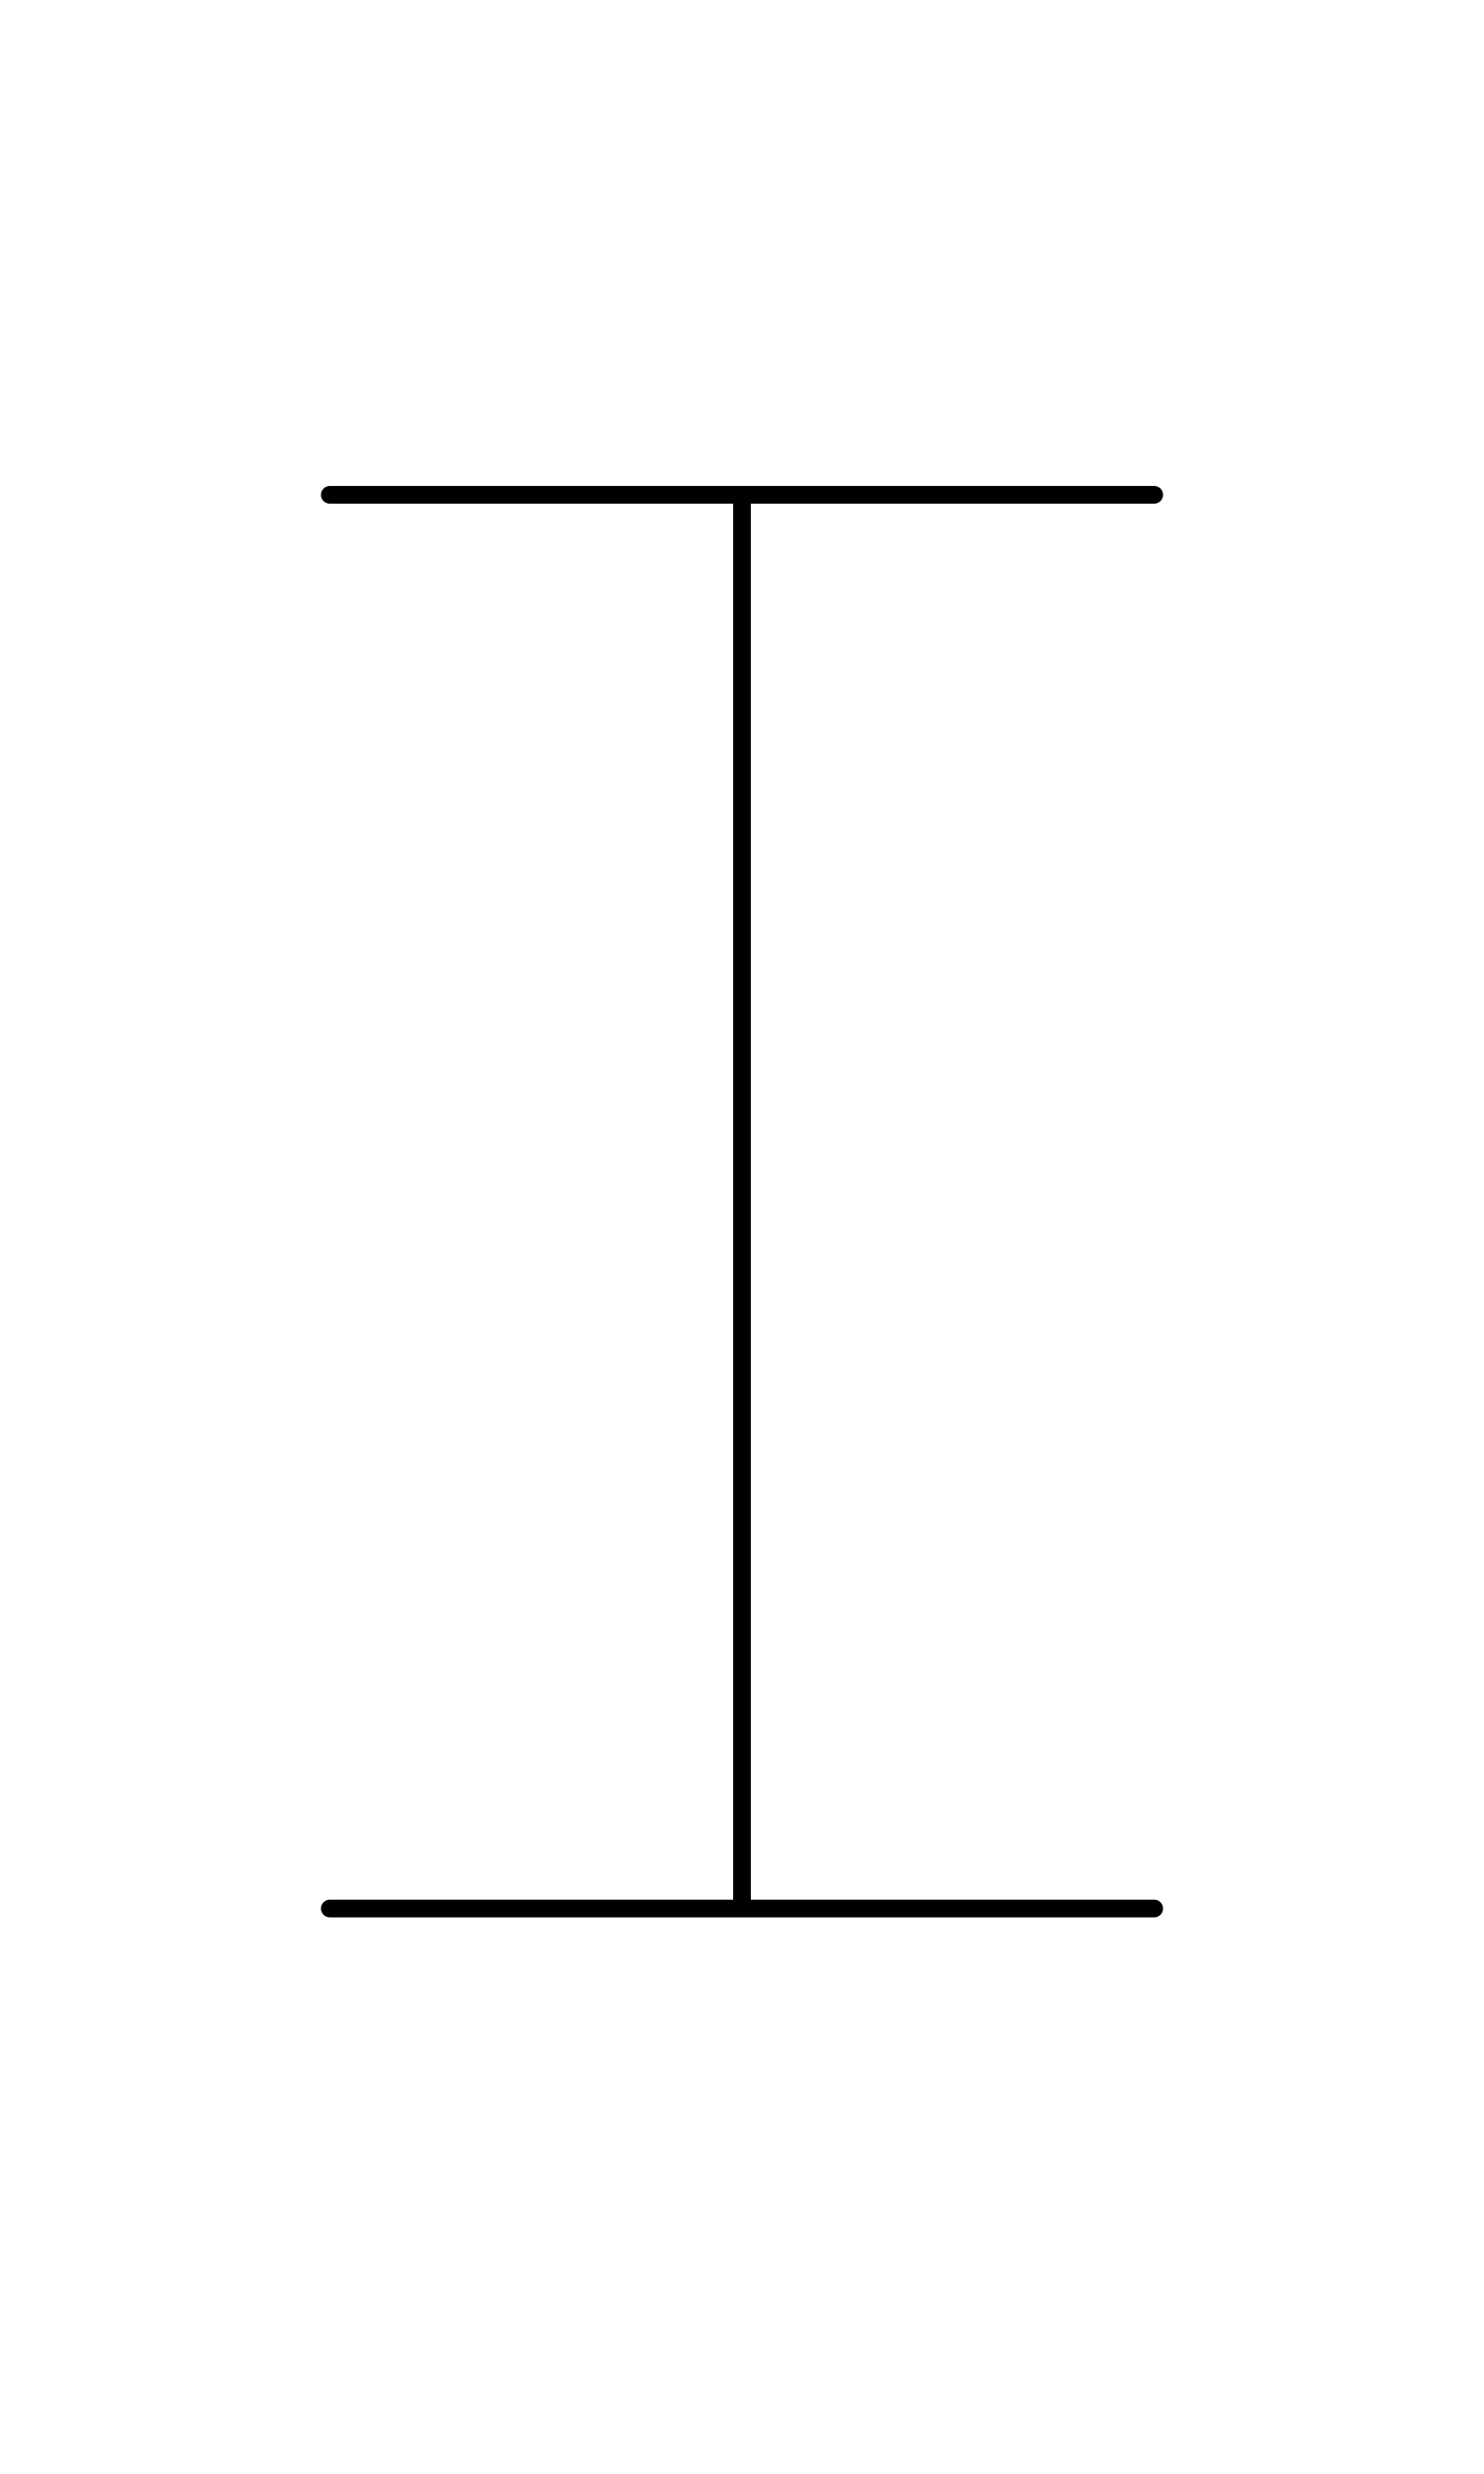
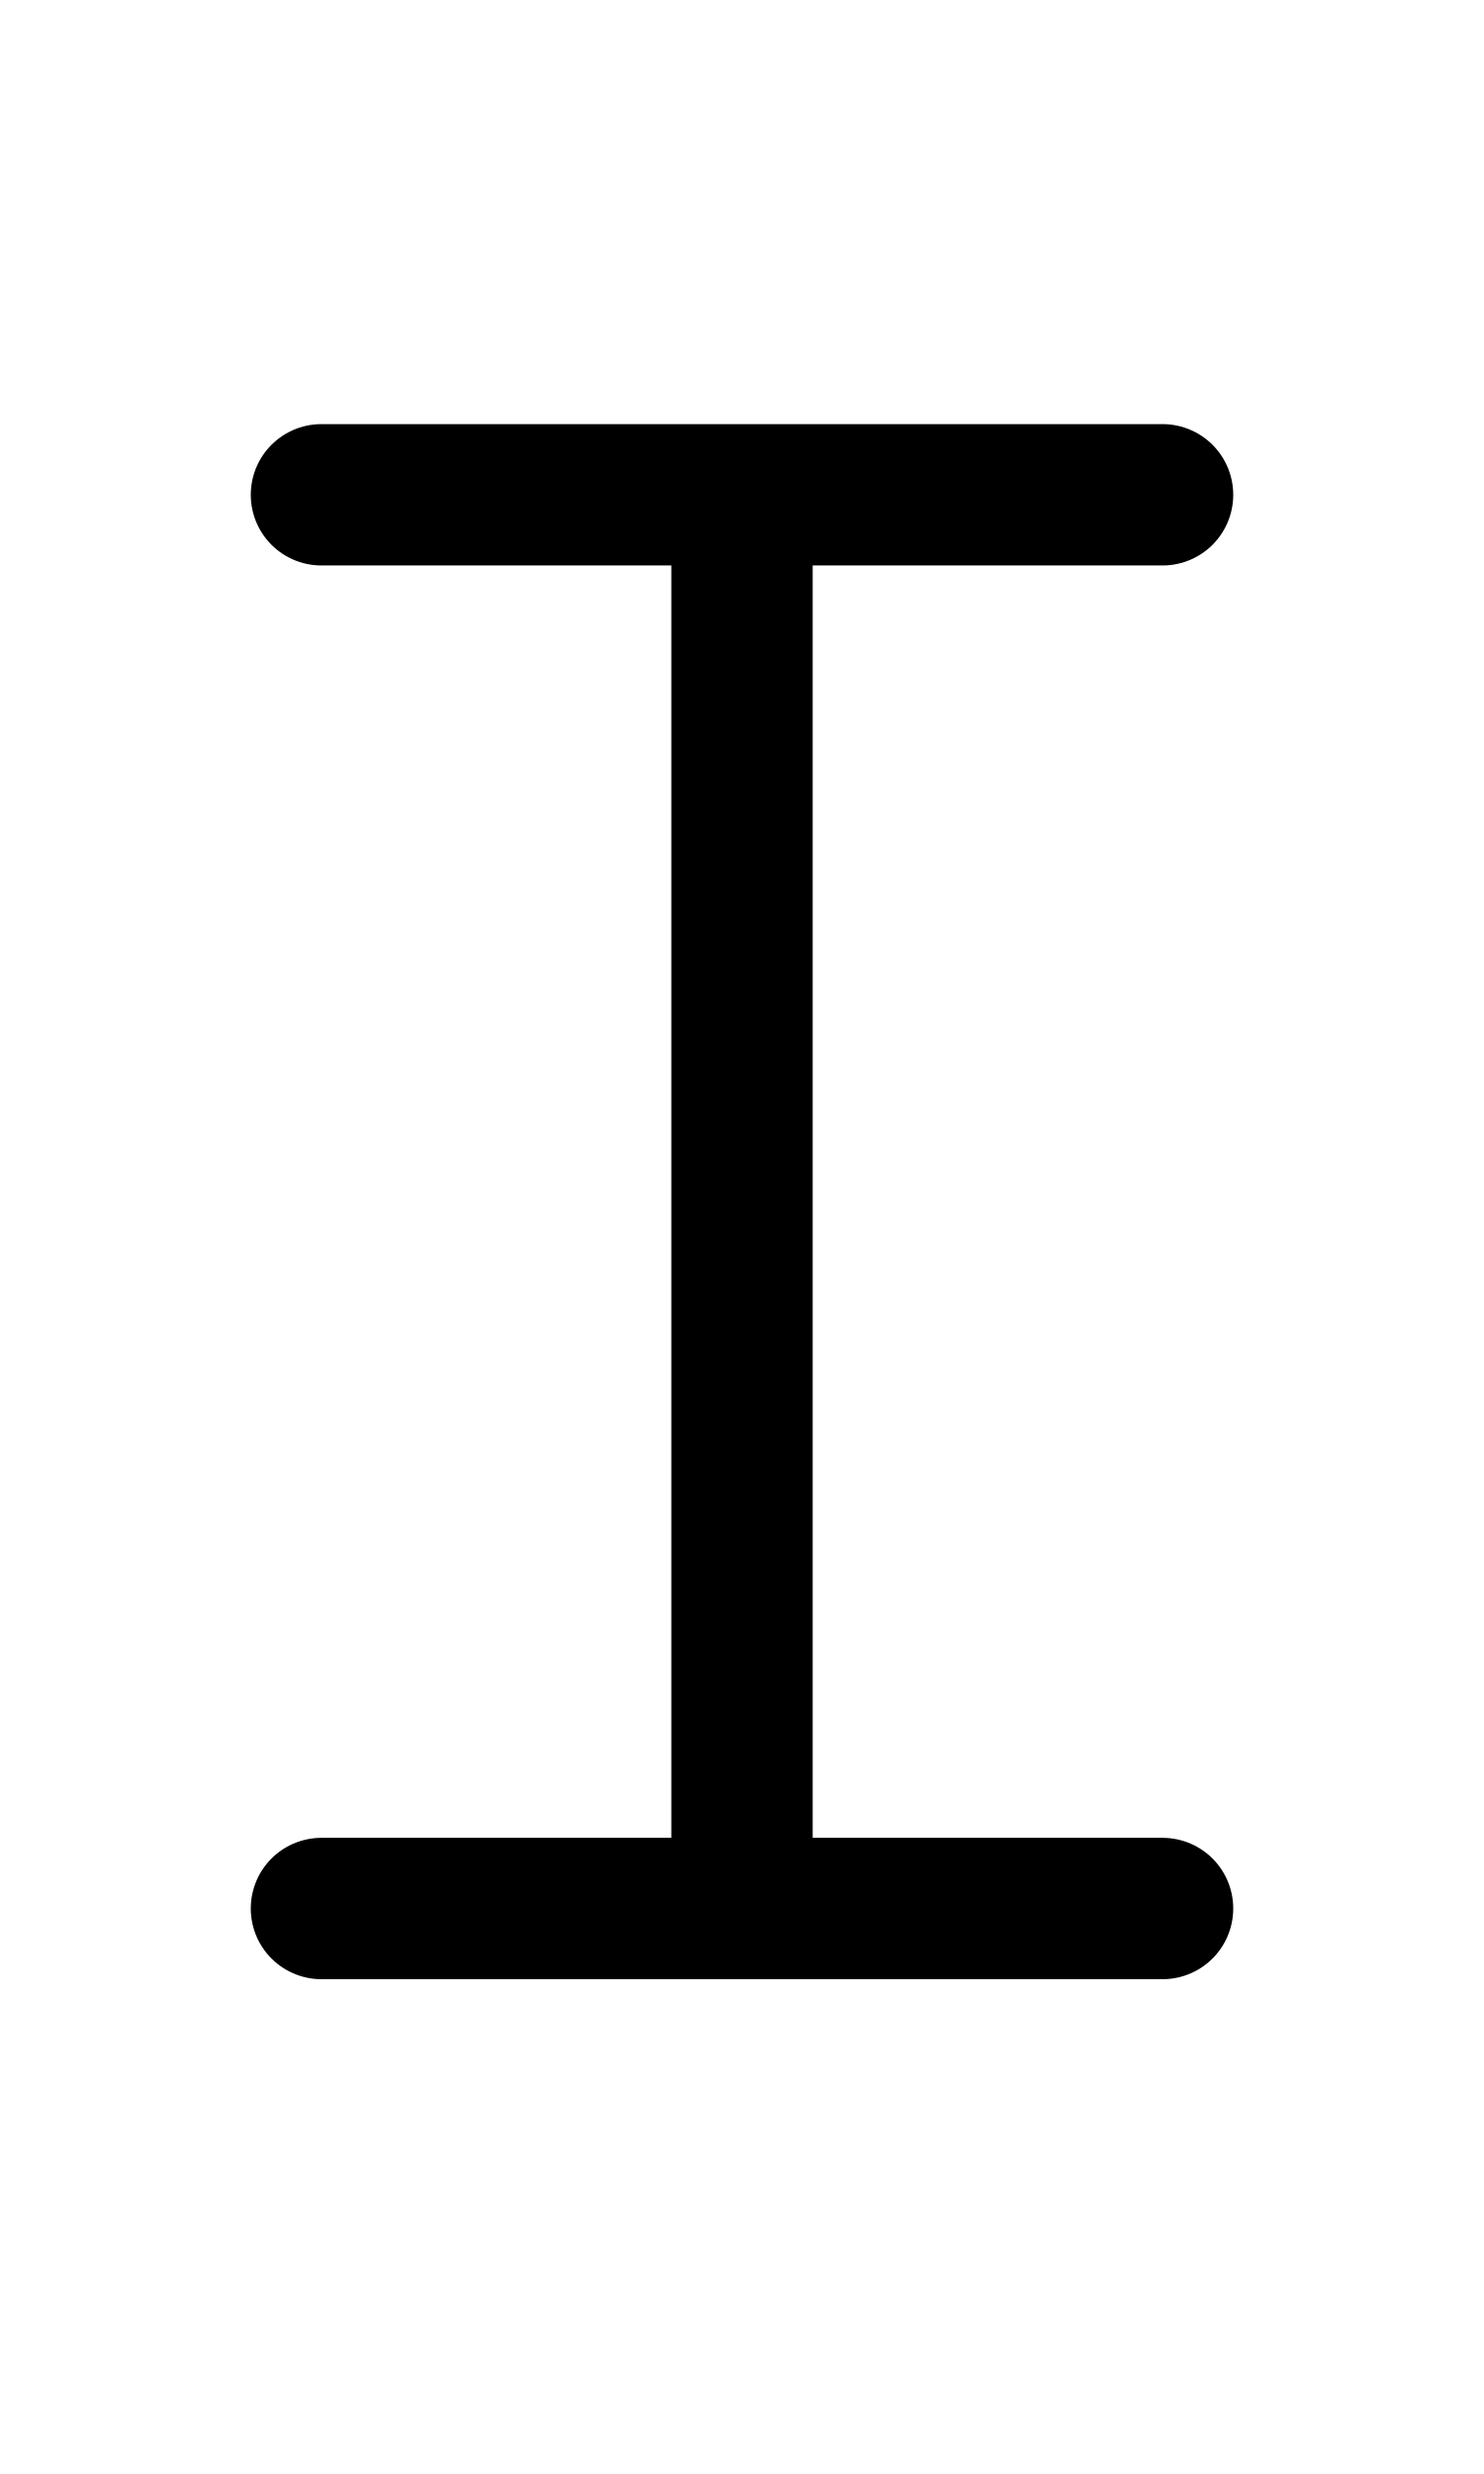
<svg xmlns="http://www.w3.org/2000/svg" width="1008" height="1680" viewBox="0 0 63 105" version="1.1" id="svg5" xml:space="preserve">
  <defs id="defs2" />
  <g id="layer3" style="display:inline;opacity:0.5;stroke-width:3.6;stroke-dasharray:none" transform="matrix(0.8333333,0,0,0.8333333,-157.9762,-173.0963)" />
  <g id="layer2" style="display:inline" />
  <g id="layer1" style="display:inline">
-     <path style="display:inline;fill:none;fill-opacity:1;stroke:#000000;stroke-width:0.75;stroke-linecap:round;stroke-linejoin:round;stroke-miterlimit:2.613;stroke-dasharray:none;stroke-opacity:1" d="M 14,81 H 49" id="path1521" />
-     <path style="display:inline;fill:none;fill-opacity:1;stroke:#000000;stroke-width:0.75;stroke-linecap:round;stroke-linejoin:round;stroke-miterlimit:2.613;stroke-dasharray:none;stroke-opacity:1" d="M 14,21 H 49" id="path1524" />
-     <path style="display:inline;fill:none;fill-opacity:1;stroke:#000000;stroke-width:0.75;stroke-linecap:round;stroke-linejoin:round;stroke-miterlimit:2.613;stroke-dasharray:none;stroke-opacity:1" d="m 31.5,21.125 v 59.75" id="path1526" />
+     <path style="display:inline;fill:none;fill-opacity:1;stroke:#000000;stroke-width:6;stroke-linecap:round;stroke-linejoin:round;stroke-miterlimit:2.613;stroke-dasharray:none;stroke-opacity:1" d="M 13.646,81 H 49.354" id="path1521" />
+     <path style="display:inline;fill:none;fill-opacity:1;stroke:#000000;stroke-width:6;stroke-linecap:round;stroke-linejoin:round;stroke-miterlimit:2.613;stroke-dasharray:none;stroke-opacity:1" d="M 13.646,21 H 49.354" id="path1524" />
+     <path style="display:inline;fill:none;fill-opacity:1;stroke:#000000;stroke-width:6;stroke-linecap:round;stroke-linejoin:round;stroke-miterlimit:2.613;stroke-dasharray:none;stroke-opacity:1" d="m 31.5,21.125 v 59.75" id="path1526" />
  </g>
</svg>
